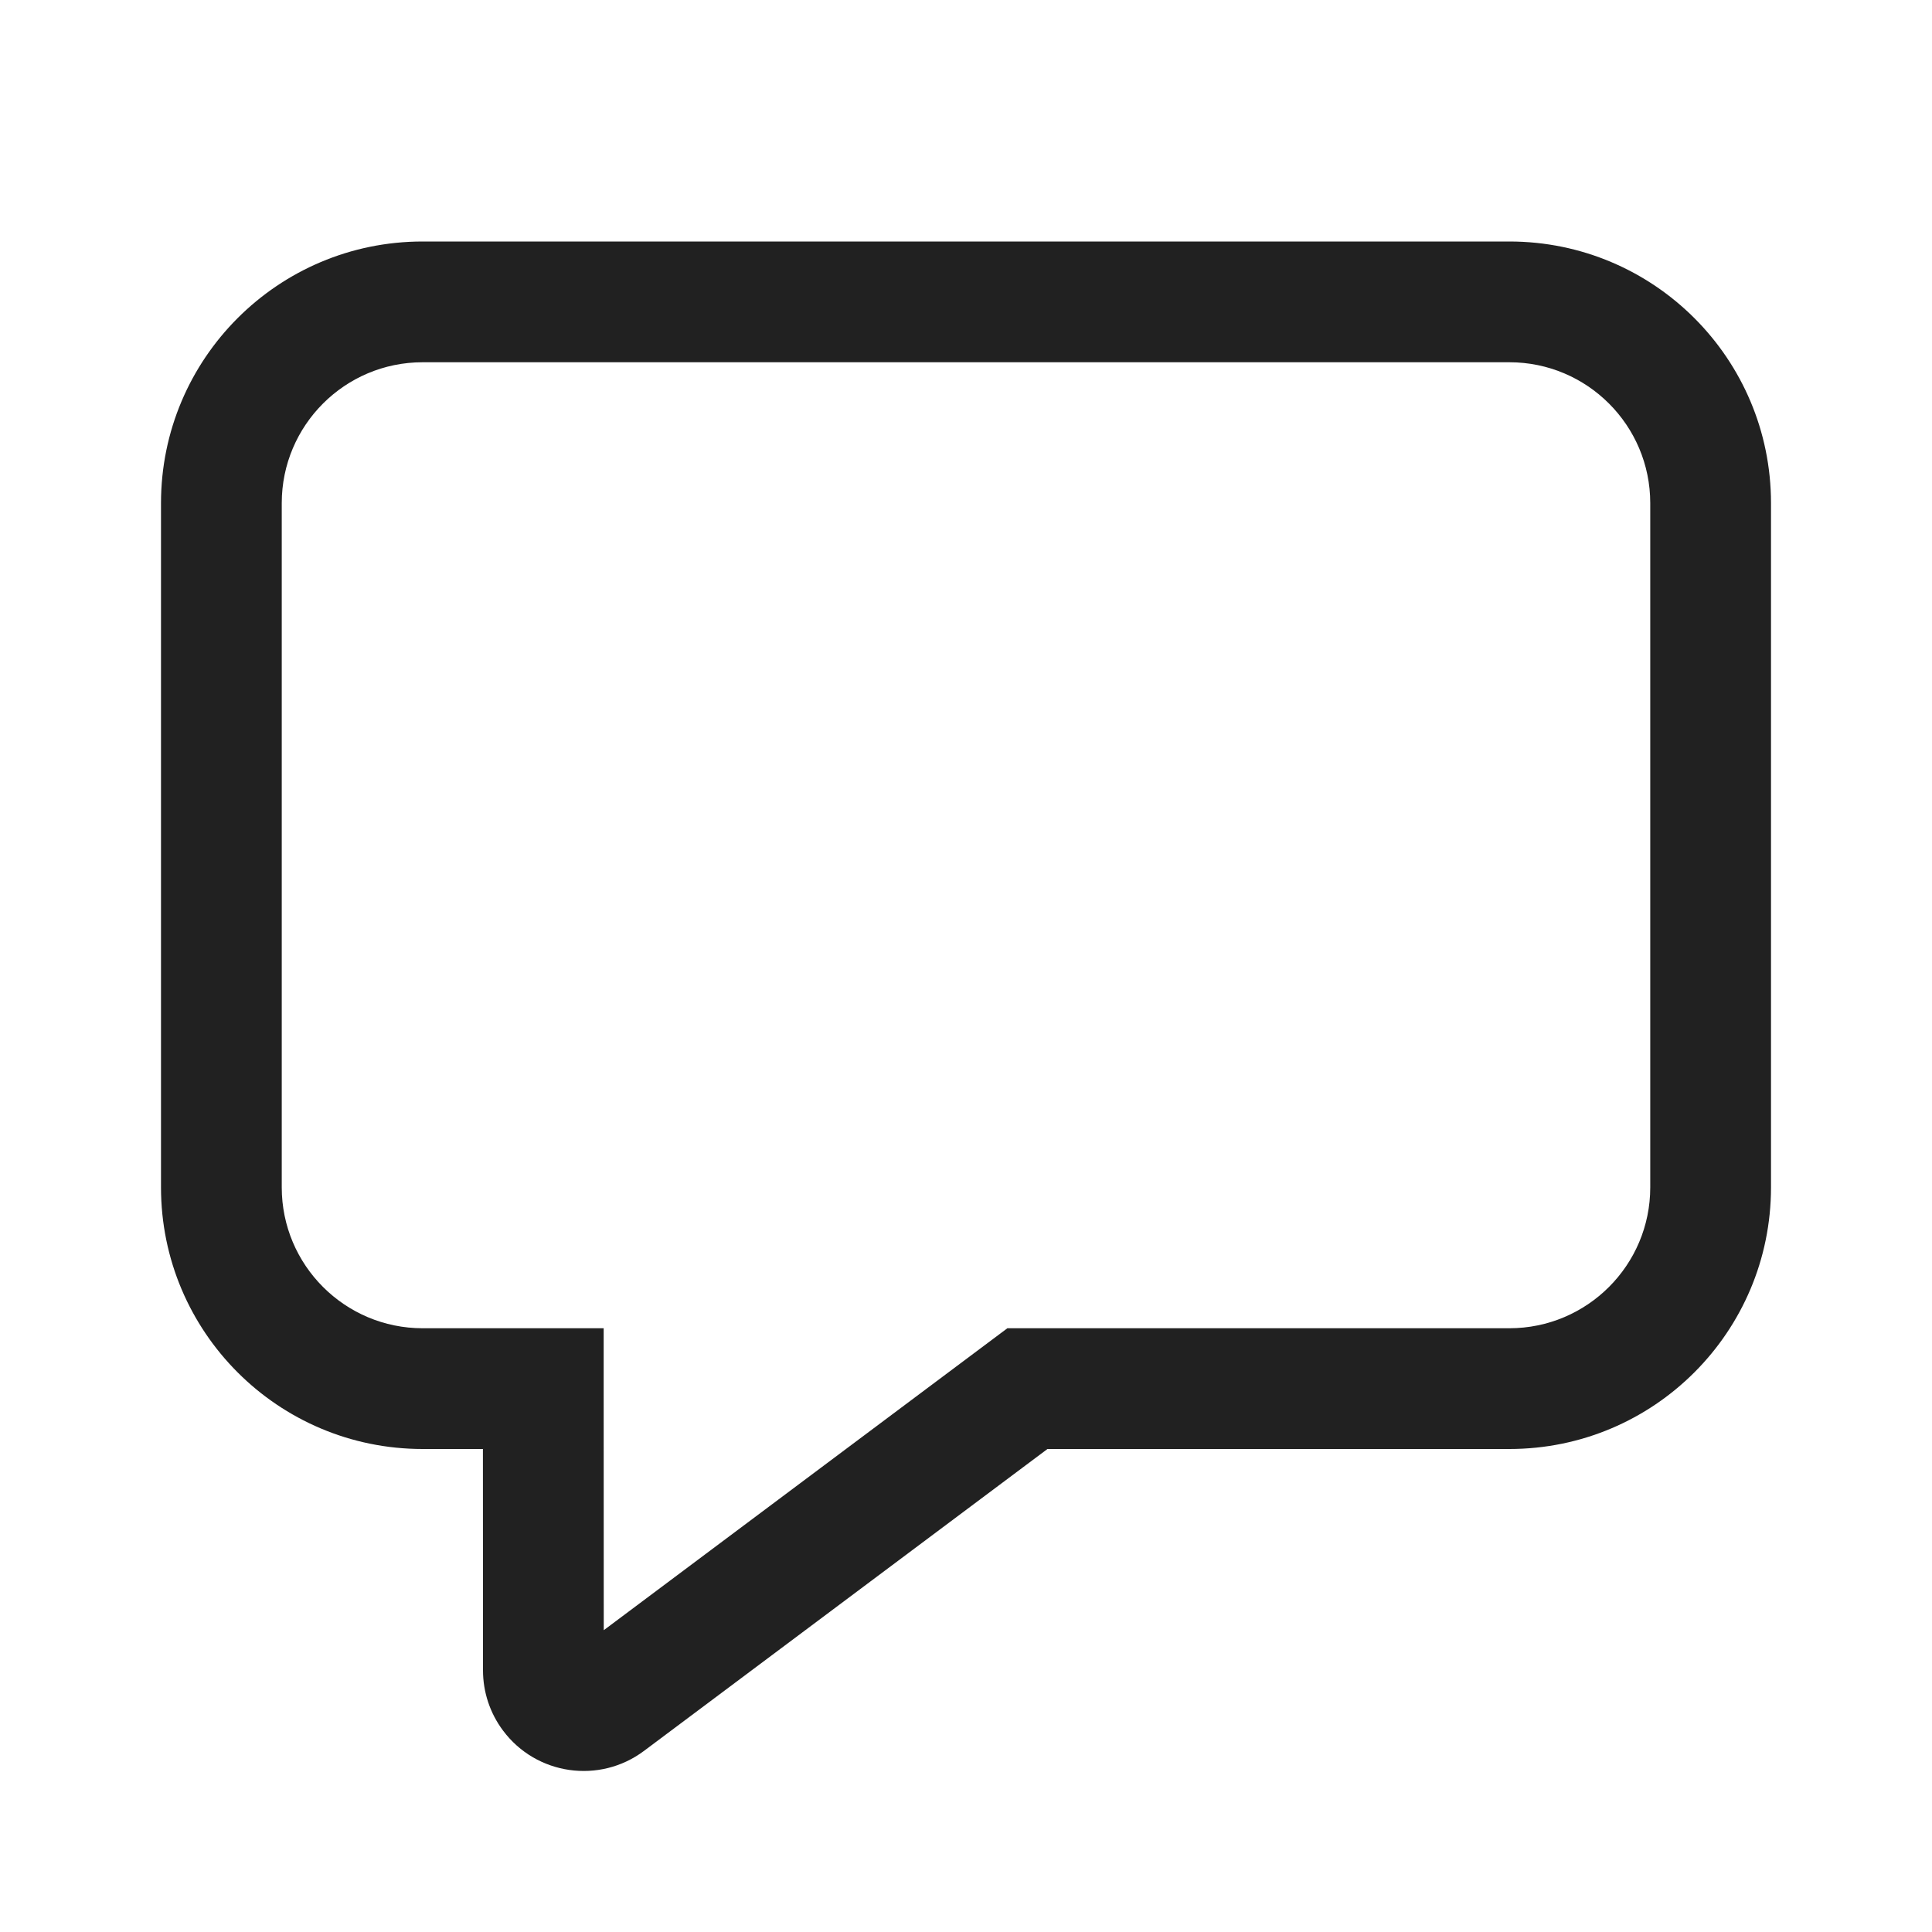
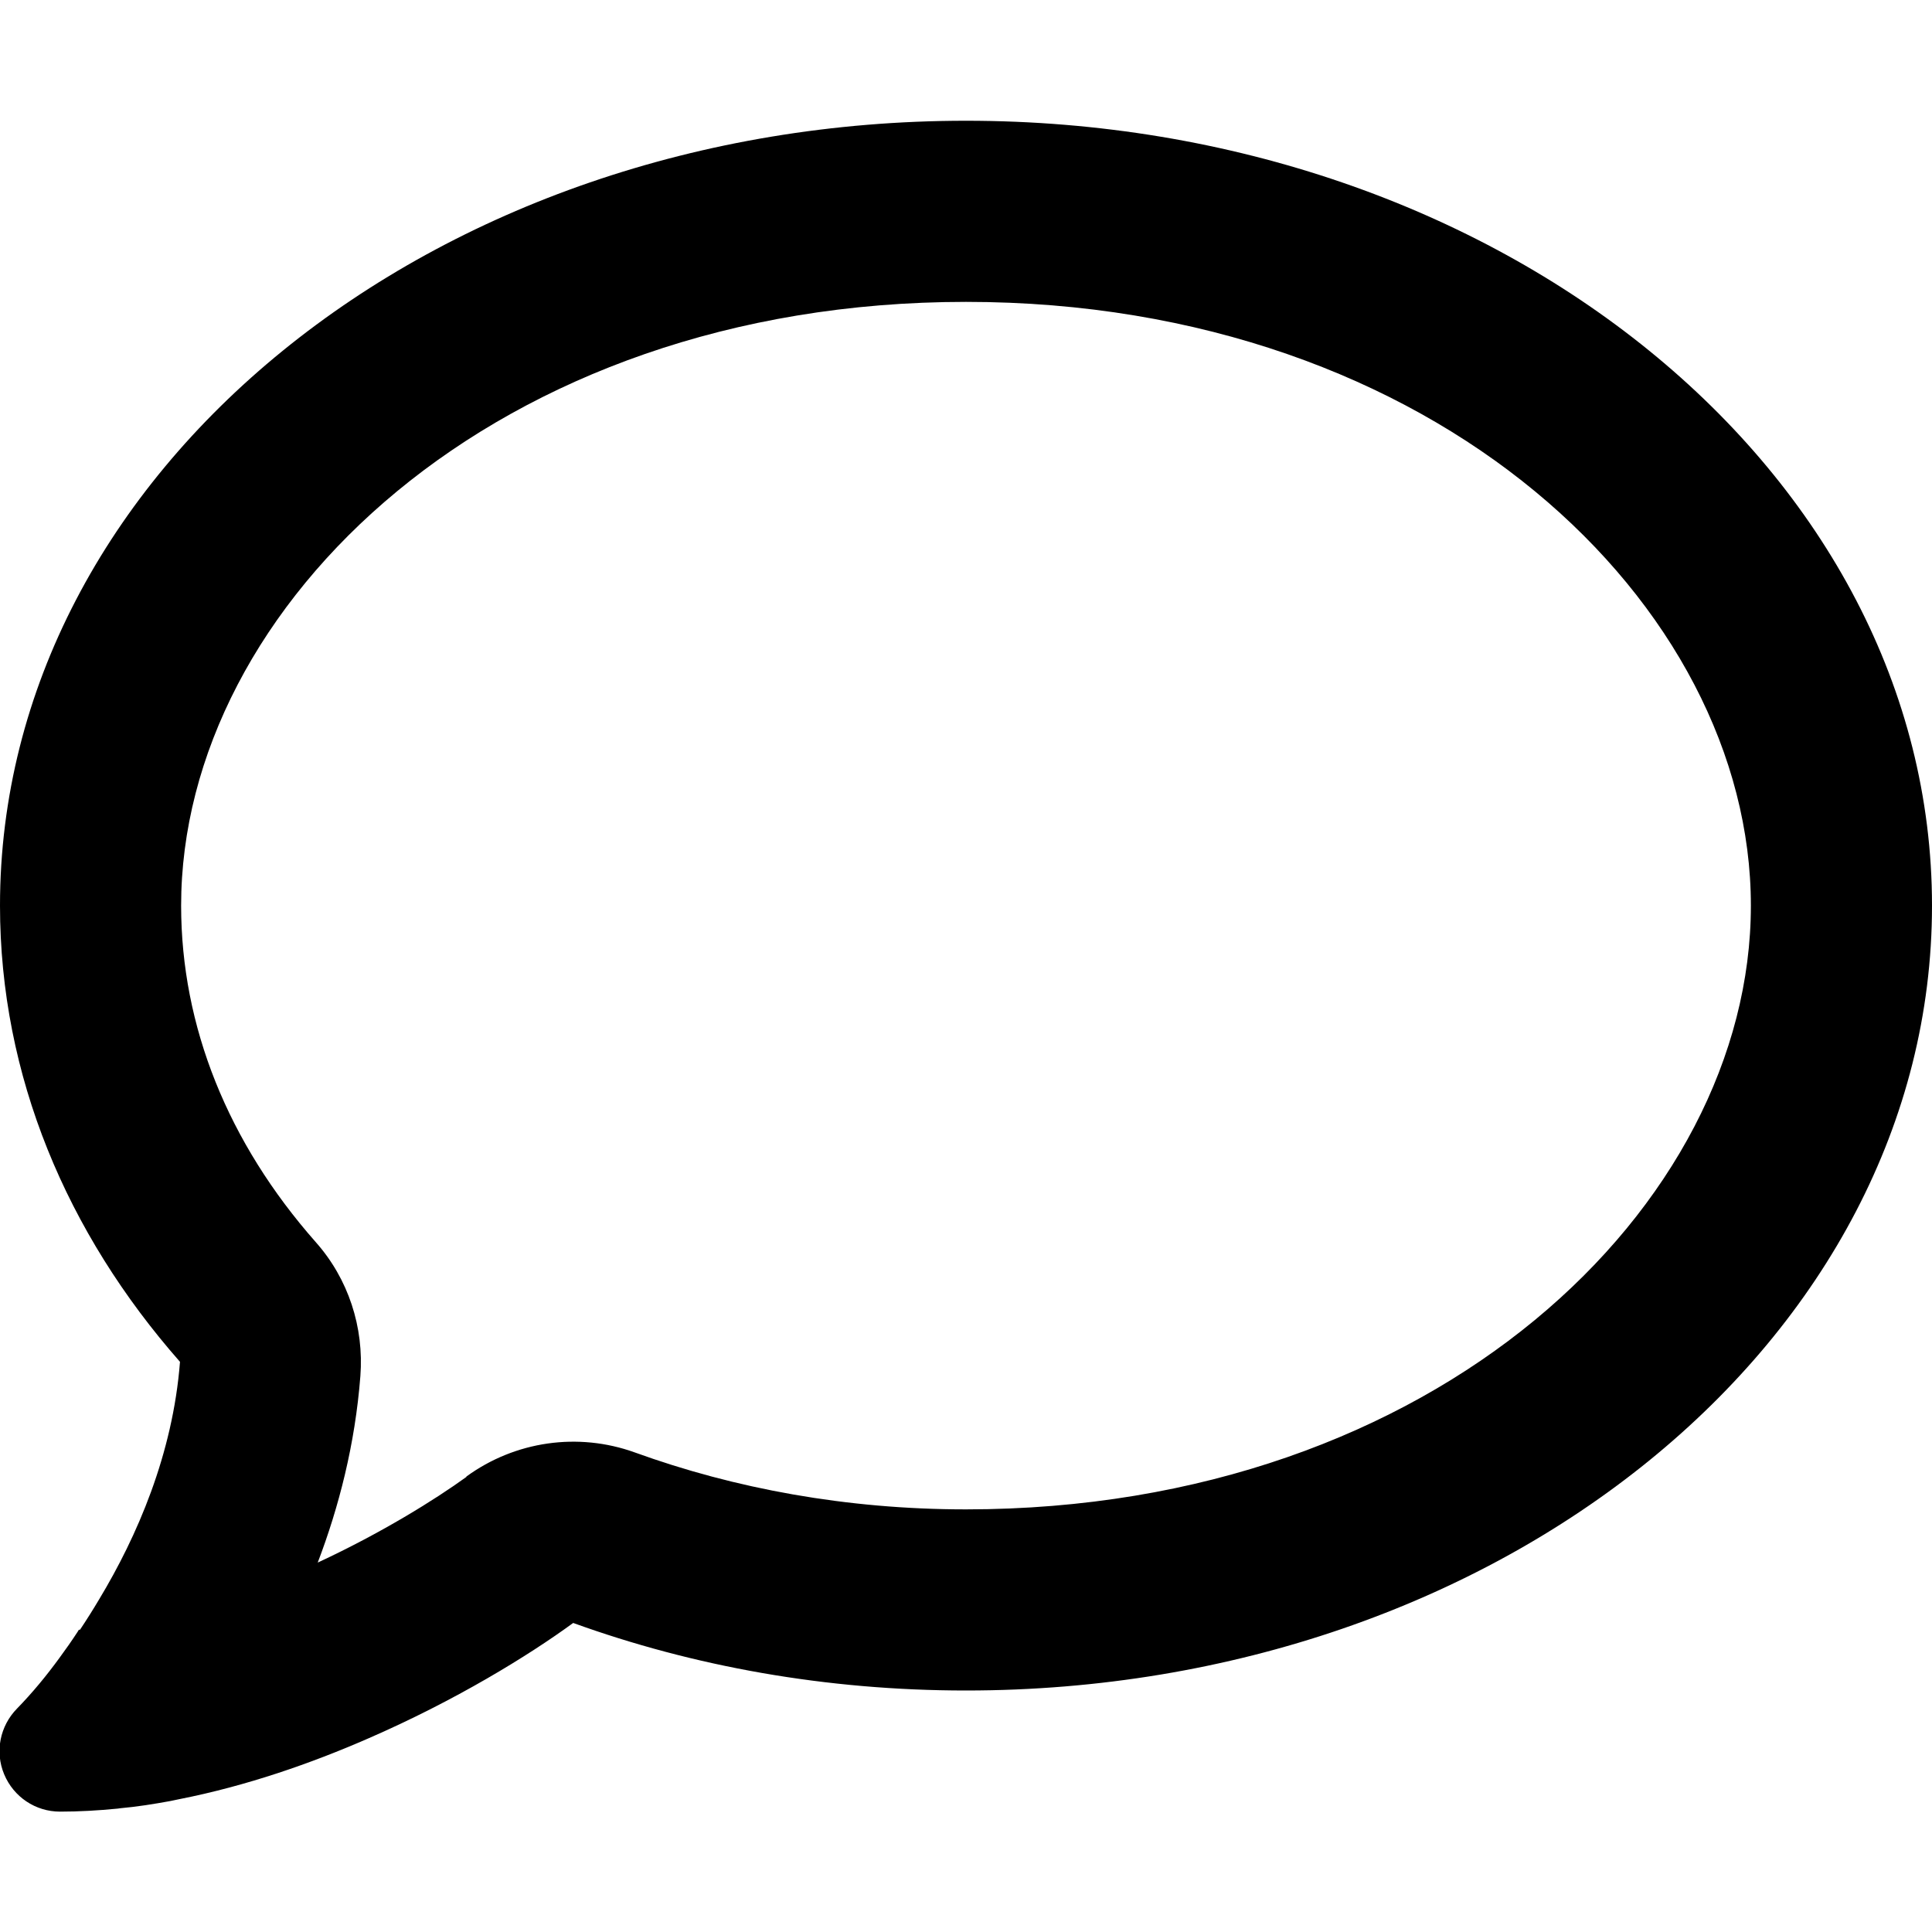
- <svg xmlns="http://www.w3.org/2000/svg" width="800px" height="800px" viewBox="0 0 24 24" version="1.1">
-   <g id="🔍-Product-Icons" stroke="none" stroke-width="1" fill="none" fill-rule="evenodd">
-     <g id="ic_fluent_comment_24_regular" fill="#212121" fill-rule="nonzero">
-       <path d="M5.25,18 C3.455,18 2,16.545 2,14.75 L2,6.25 C2,4.455 3.455,3 5.25,3 L18.75,3 C20.545,3 22,4.455 22,6.25 L22,14.75 C22,16.545 20.545,18 18.75,18 L13.012,18 L7.999,21.751 C7.446,22.164 6.662,22.051 6.249,21.498 C6.087,21.282 6,21.02 6,20.75 L5.999,18 L5.25,18 Z M12.514,16.5 L18.75,16.5 C19.716,16.5 20.5,15.716 20.5,14.75 L20.5,6.25 C20.5,5.284 19.716,4.5 18.75,4.5 L5.25,4.5 C4.284,4.5 3.5,5.284 3.5,6.25 L3.5,14.75 C3.5,15.716 4.284,16.5 5.25,16.5 L7.499,16.5 L7.499,17.25 L7.5,20.251 L12.514,16.5 Z" id="🎨-Color">
- 
- </path>
-     </g>
-   </g>
+ <svg xmlns="http://www.w3.org/2000/svg" viewBox="0 0 512 512">
+   <path d="M123.6 391.3c12.9-9.4 29.6-11.8 44.6-6.4c26.5 9.6 56.2 15.1 87.8 15.1c124.7 0 208-80.5 208-160s-83.3-160-208-160S48 160.5 48 240c0 32 12.4 62.8 35.7 89.2c8.6 9.7 12.8 22.5 11.8 35.5c-1.4 18.1-5.7 34.7-11.3 49.4c17-7.9 31.1-16.7 39.4-22.7zM21.2 431.9c1.8-2.7 3.5-5.4 5.1-8.1c10-16.6 19.5-38.4 21.4-62.9C17.7 326.8 0 285.1 0 240C0 125.1 114.6 32 256 32s256 93.1 256 208s-114.6 208-256 208c-37.1 0-72.3-6.4-104.1-17.9c-11.9 8.7-31.3 20.6-54.3 30.6c-15.1 6.6-32.3 12.6-50.1 16.1c-.8 .2-1.6 .3-2.4 .5c-4.4 .8-8.7 1.5-13.2 1.9c-.2 0-.5 .1-.7 .1c-5.1 .5-10.2 .8-15.3 .8c-6.5 0-12.3-3.9-14.8-9.9c-2.5-6-1.1-12.8 3.4-17.4c4.1-4.2 7.8-8.7 11.3-13.5c1.7-2.3 3.3-4.6 4.8-6.9c.1-.2 .2-.3 .3-.5z" />
</svg>
